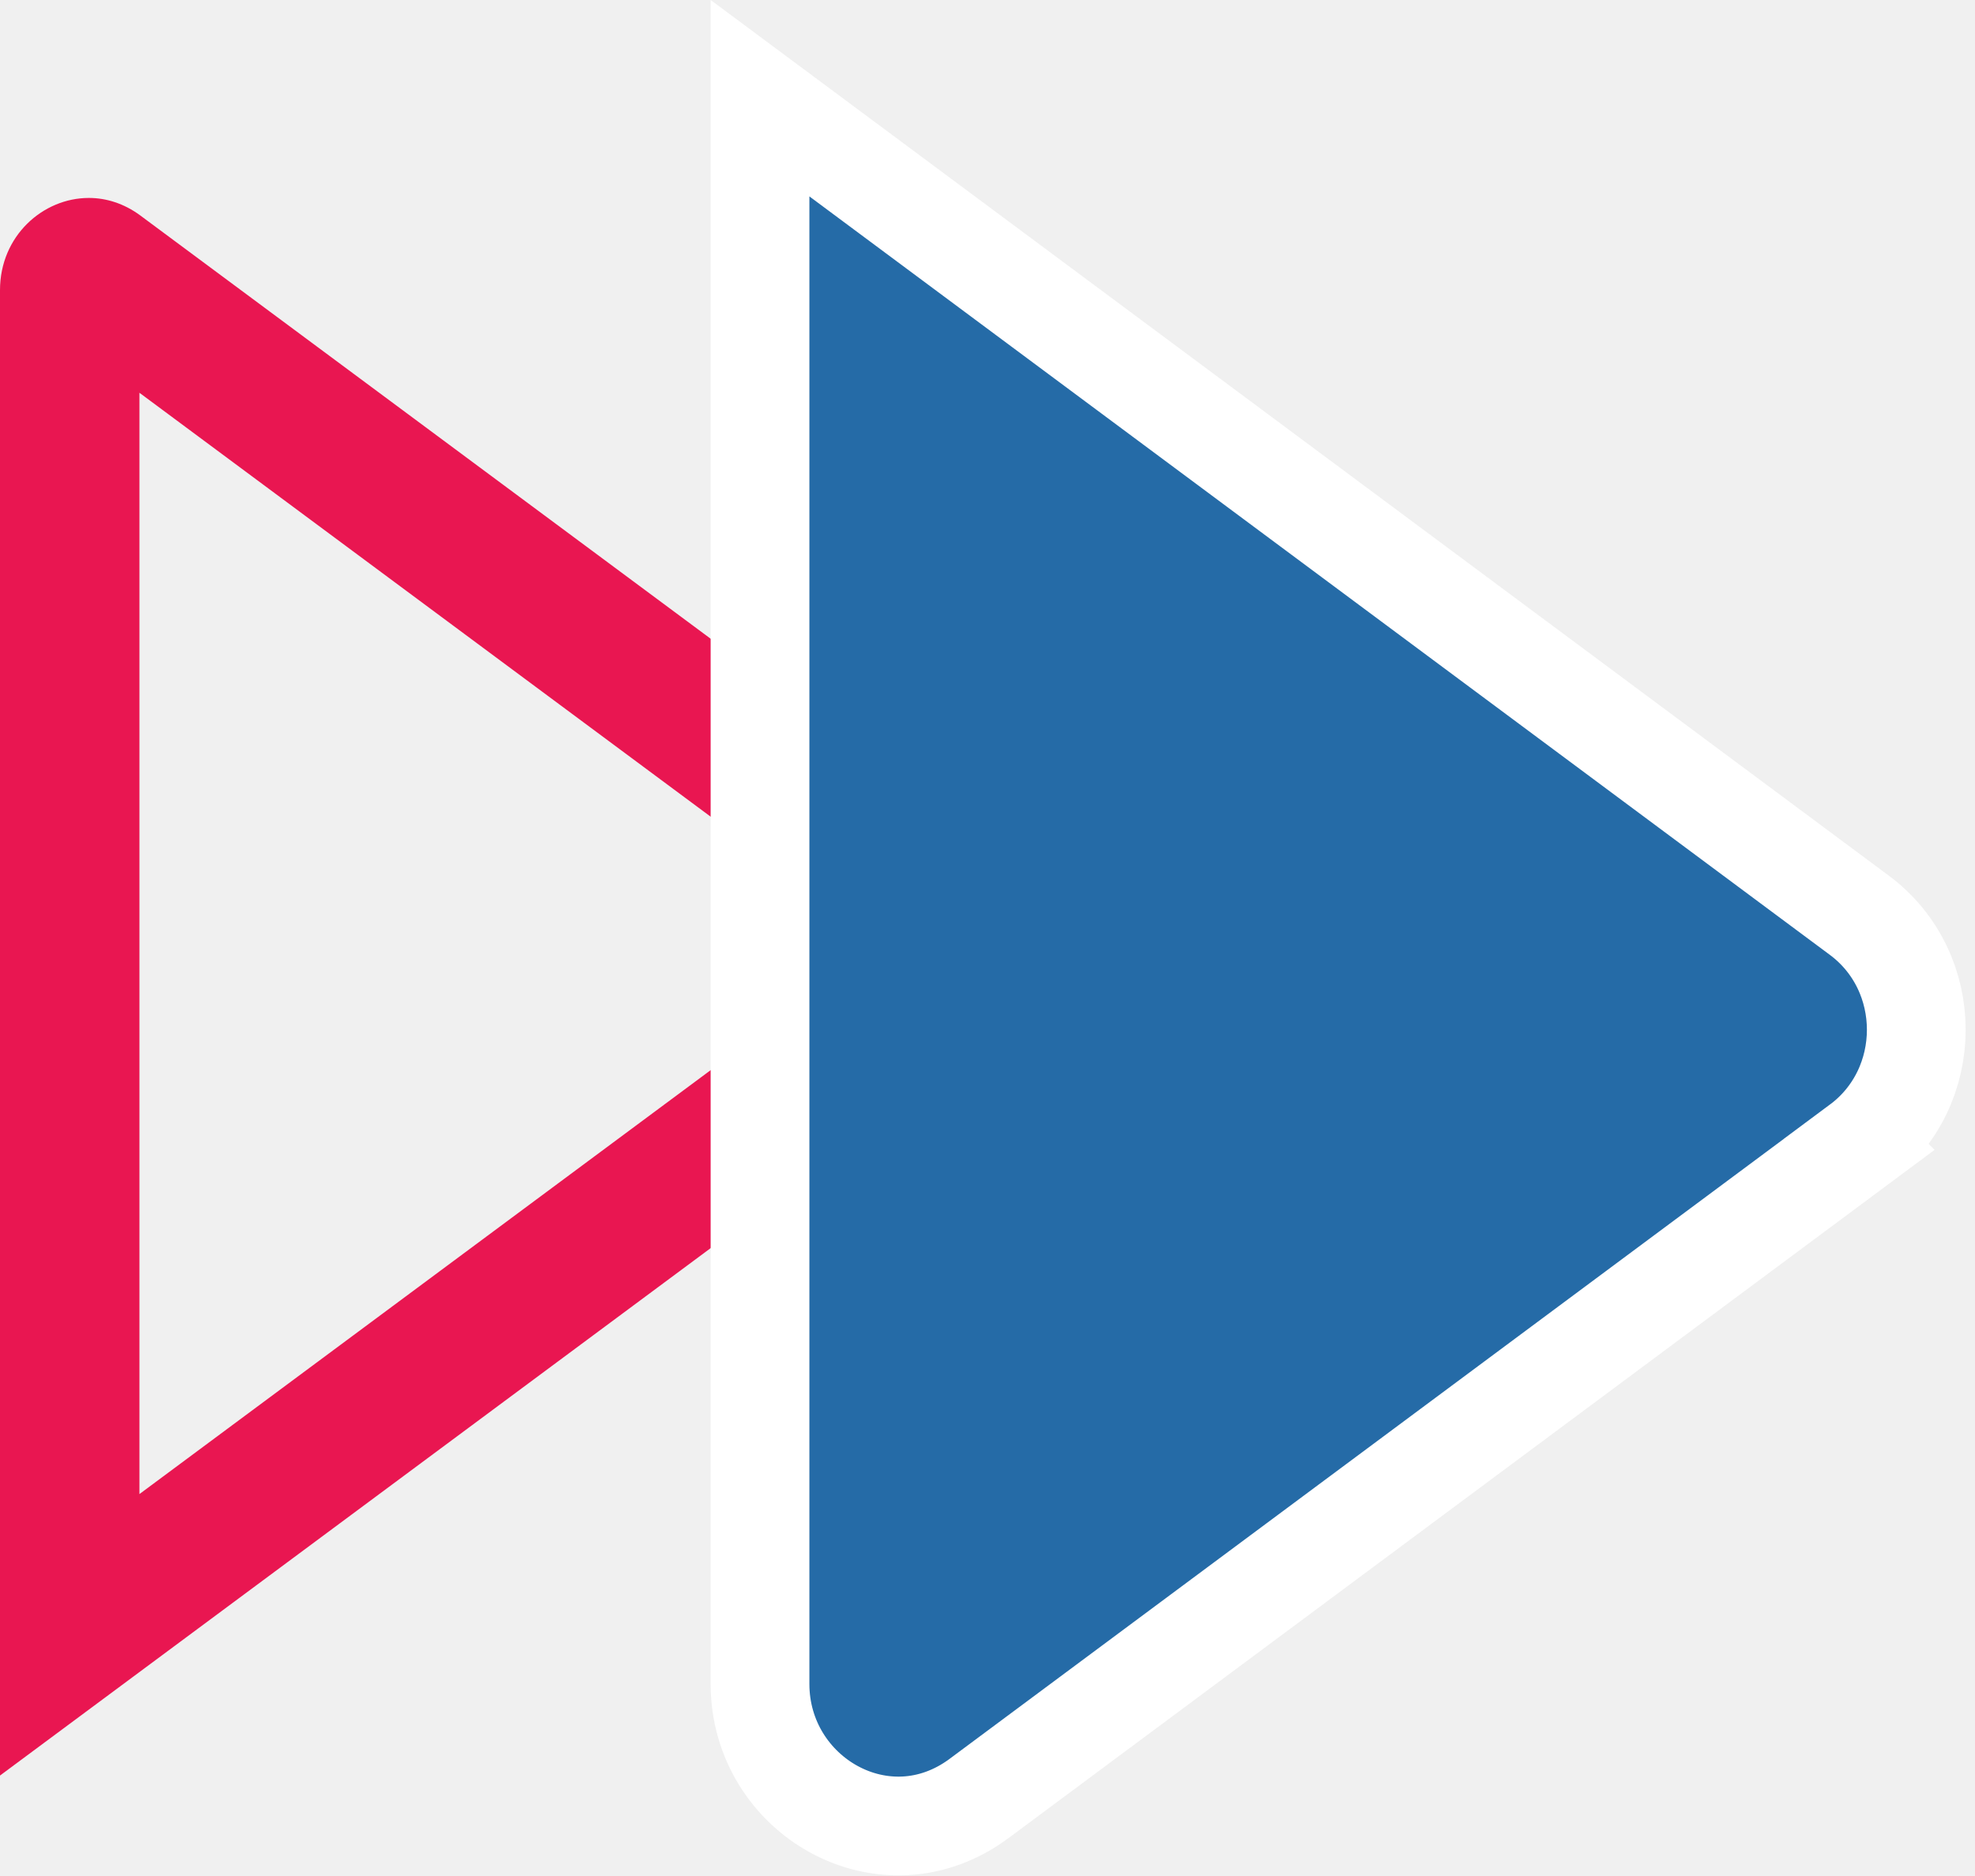
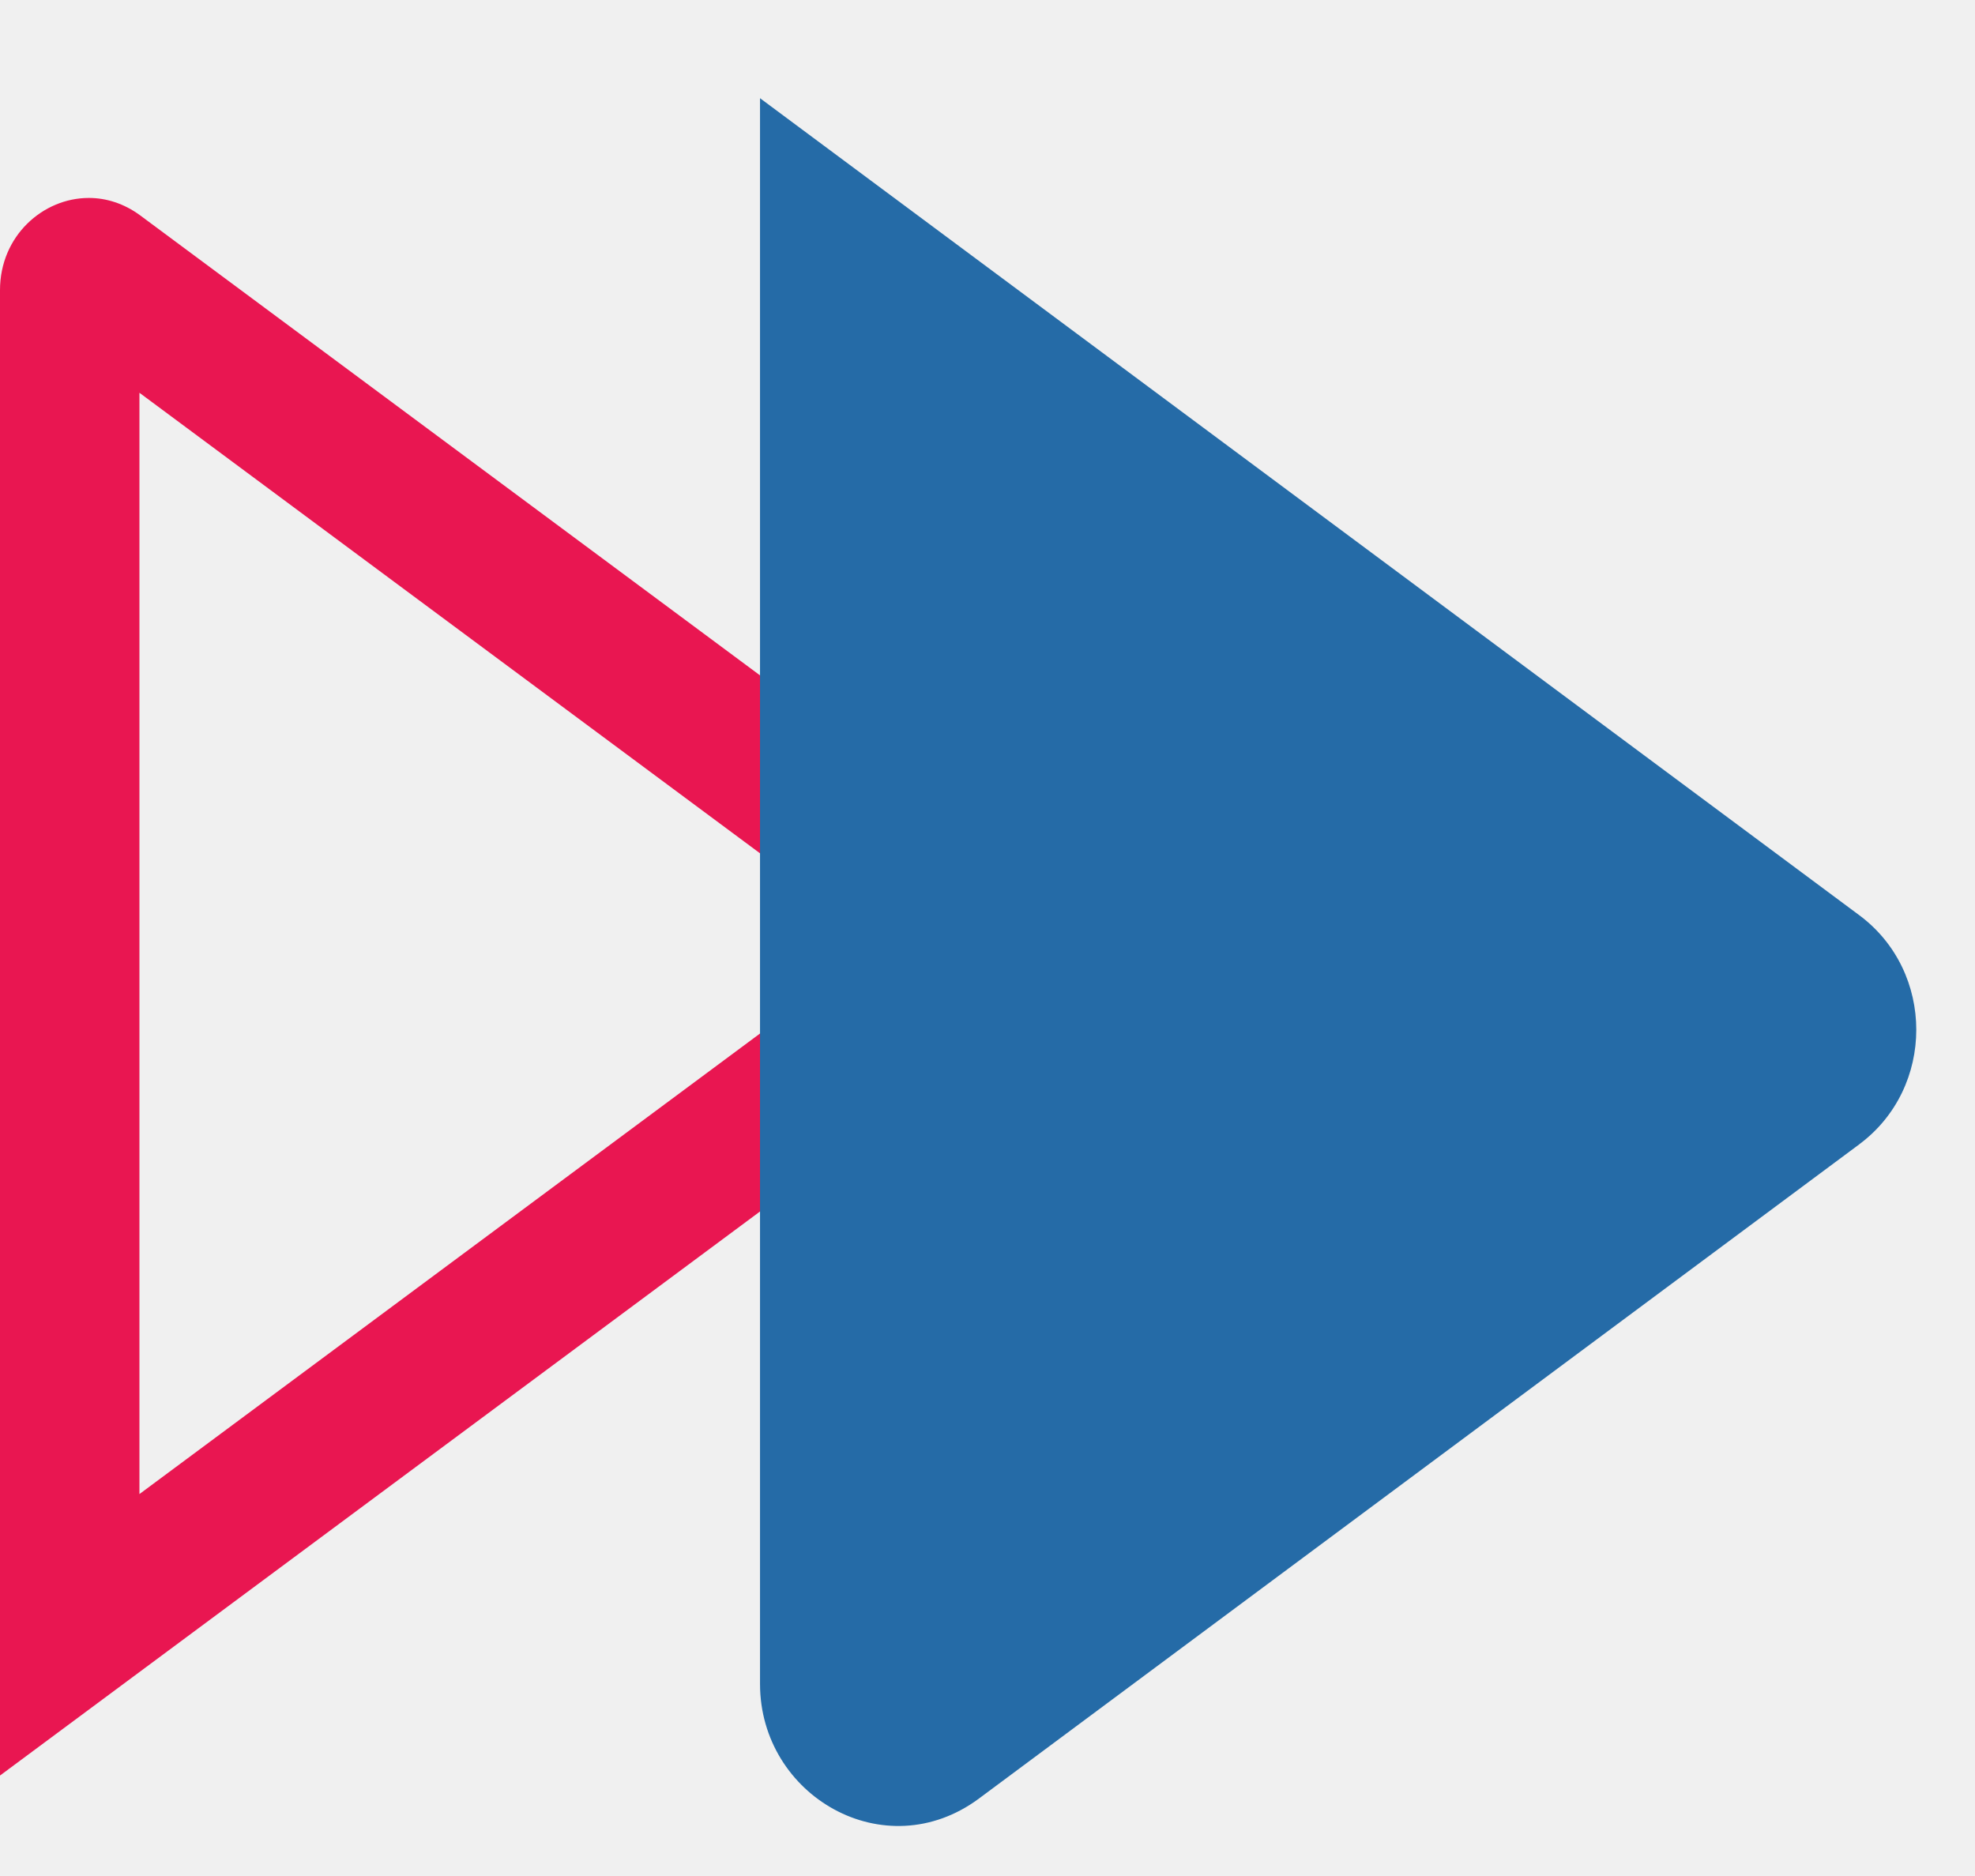
<svg xmlns="http://www.w3.org/2000/svg" width="100" height="95" viewBox="0 0 100 95" fill="none">
  <path d="M7.06 19.89L44.629 47.774L7.06 75.659V19.89ZM4.495 10.024C2.177 10.024 0 11.944 0 14.694V89.913L51.665 51.564C54.171 49.706 54.171 45.843 51.665 43.985L7.095 10.905C6.283 10.306 5.377 10.024 4.506 10.024H4.495Z" fill="#E91651" />
-   <path d="M42.474 7.94L94.138 46.344C97.99 49.205 97.99 55.087 94.138 57.948L94.139 57.949L49.568 91.077L49.565 91.08C44.793 94.611 38.482 90.941 38.482 85.275V4.973L42.474 7.94Z" fill="#256BA7" stroke="white" stroke-width="5" />
+   <path d="M42.474 7.94L94.138 46.344C97.99 49.205 97.99 55.087 94.138 57.948L94.139 57.949L49.568 91.077L49.565 91.08C44.793 94.611 38.482 90.941 38.482 85.275V4.973L42.474 7.94Z" fill="#256BA7" stroke="none" stroke-width="5" />
</svg>
